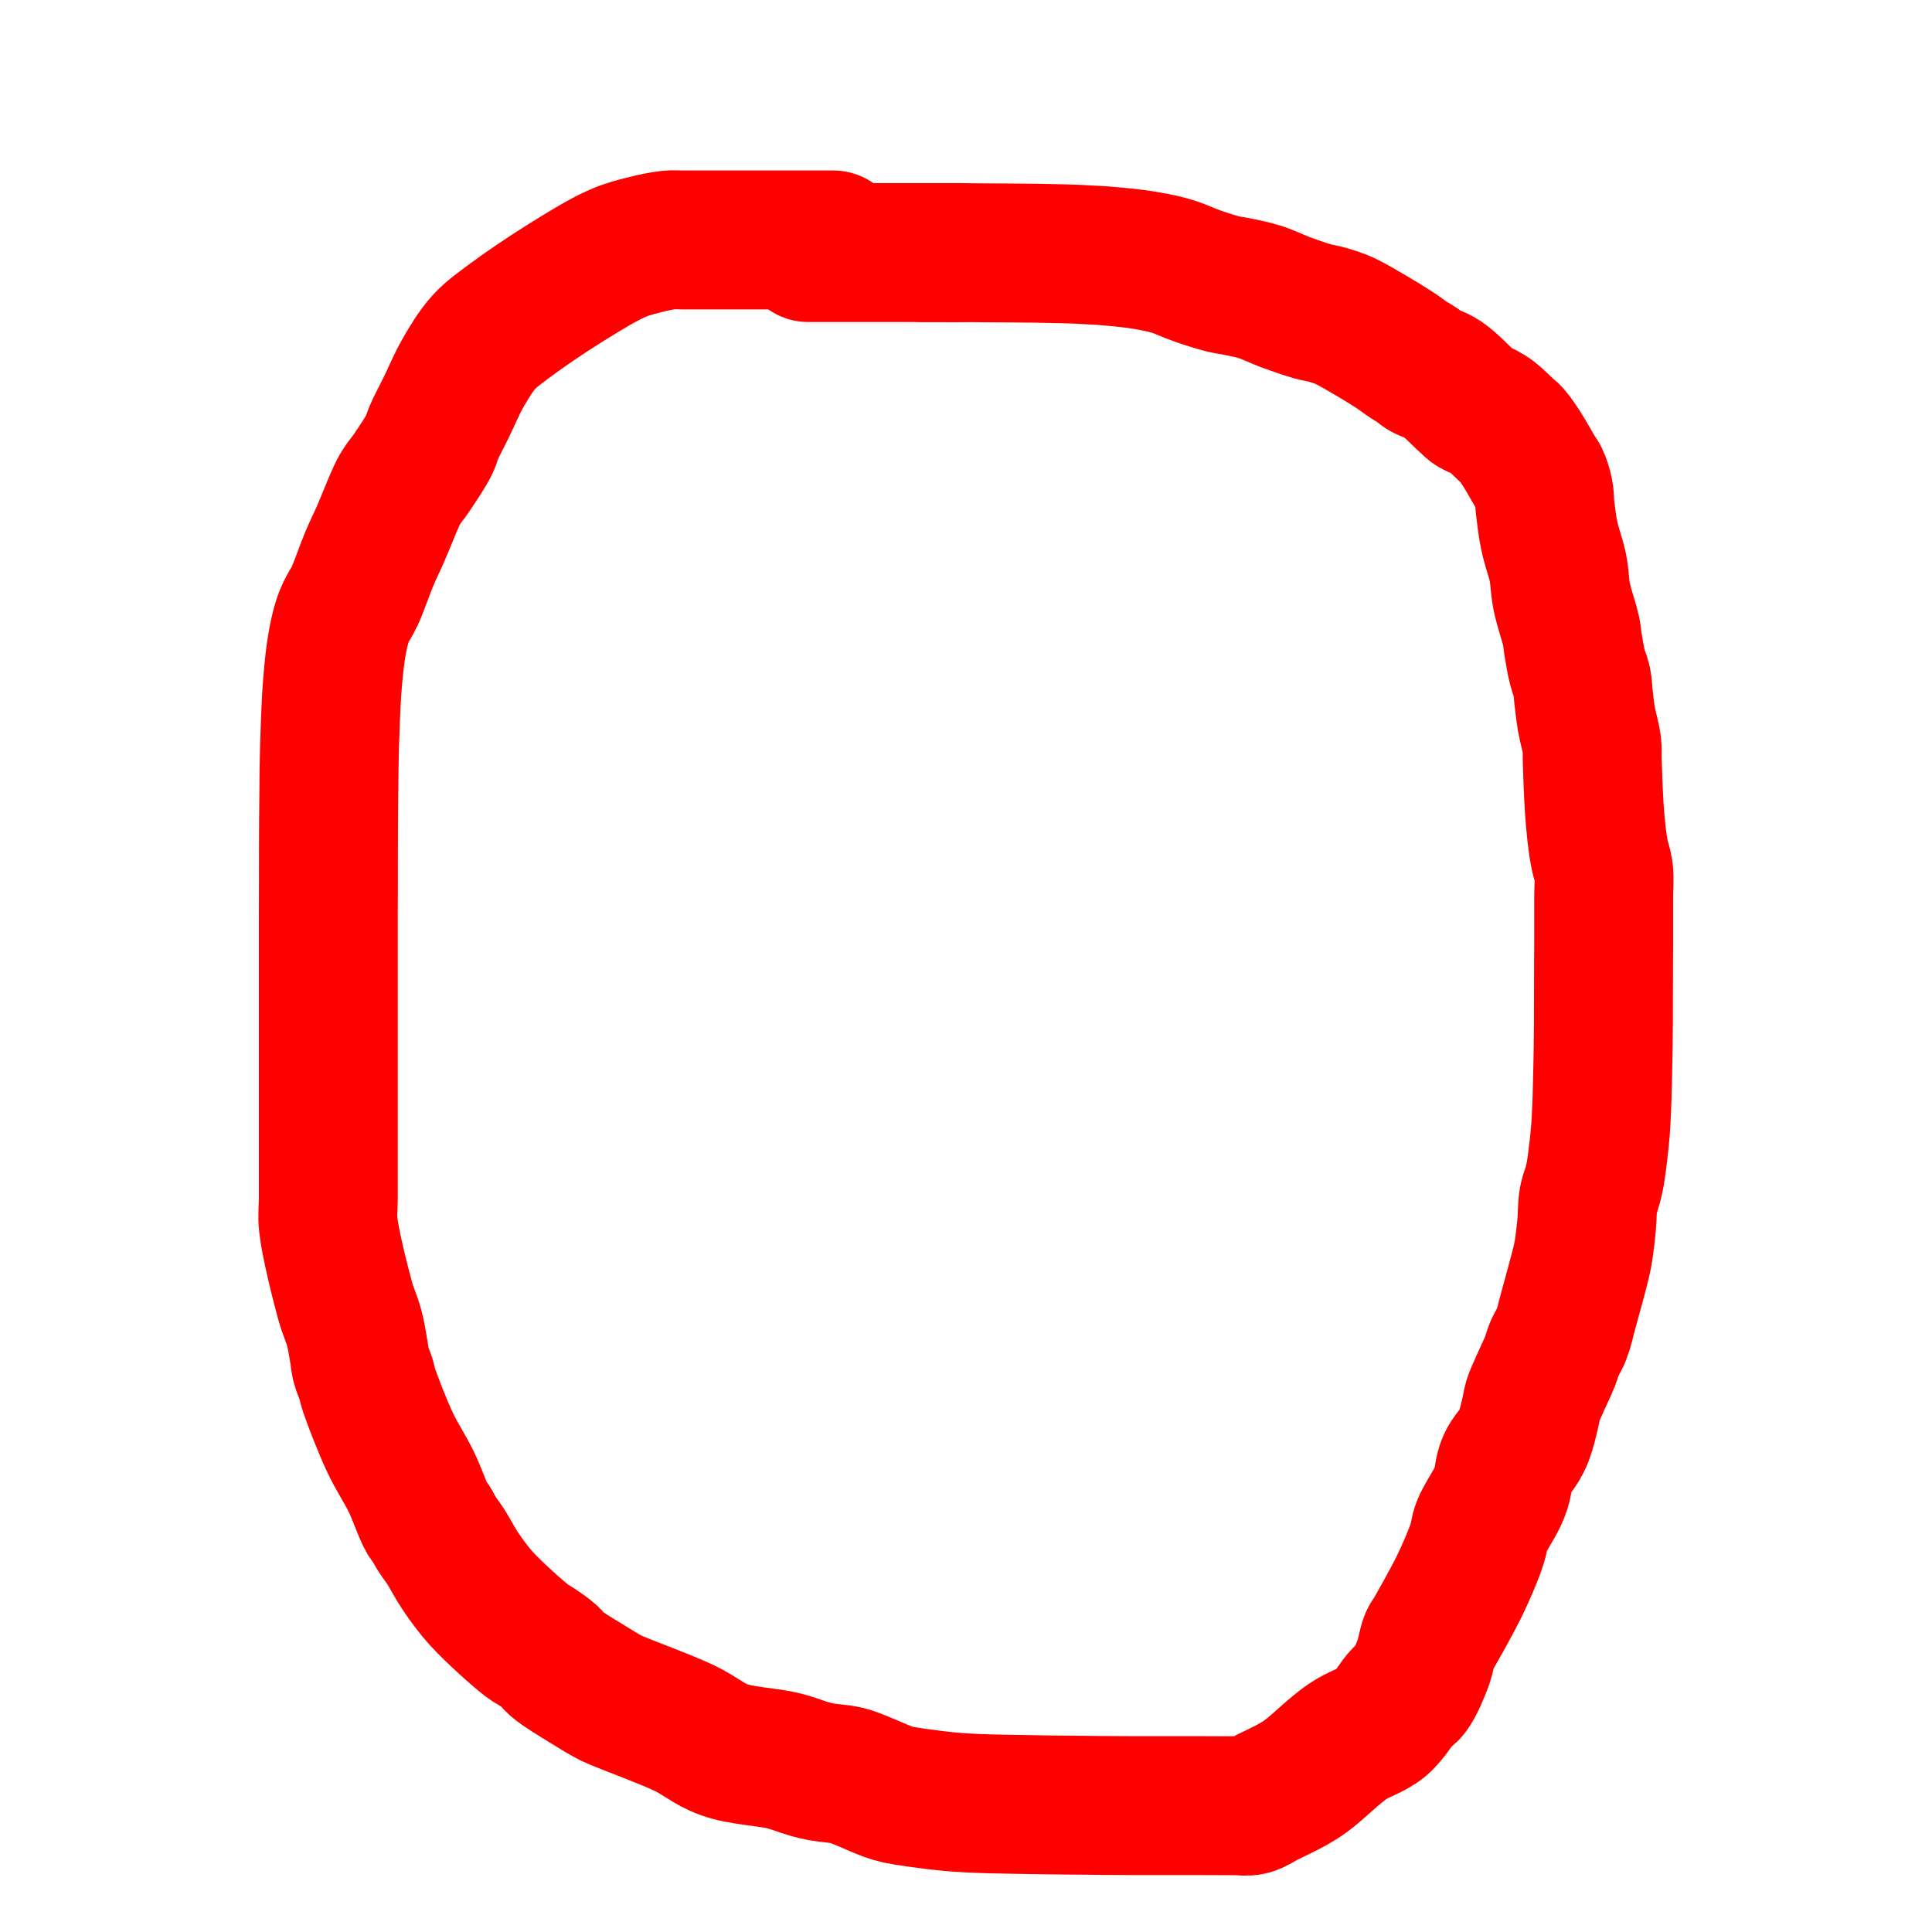
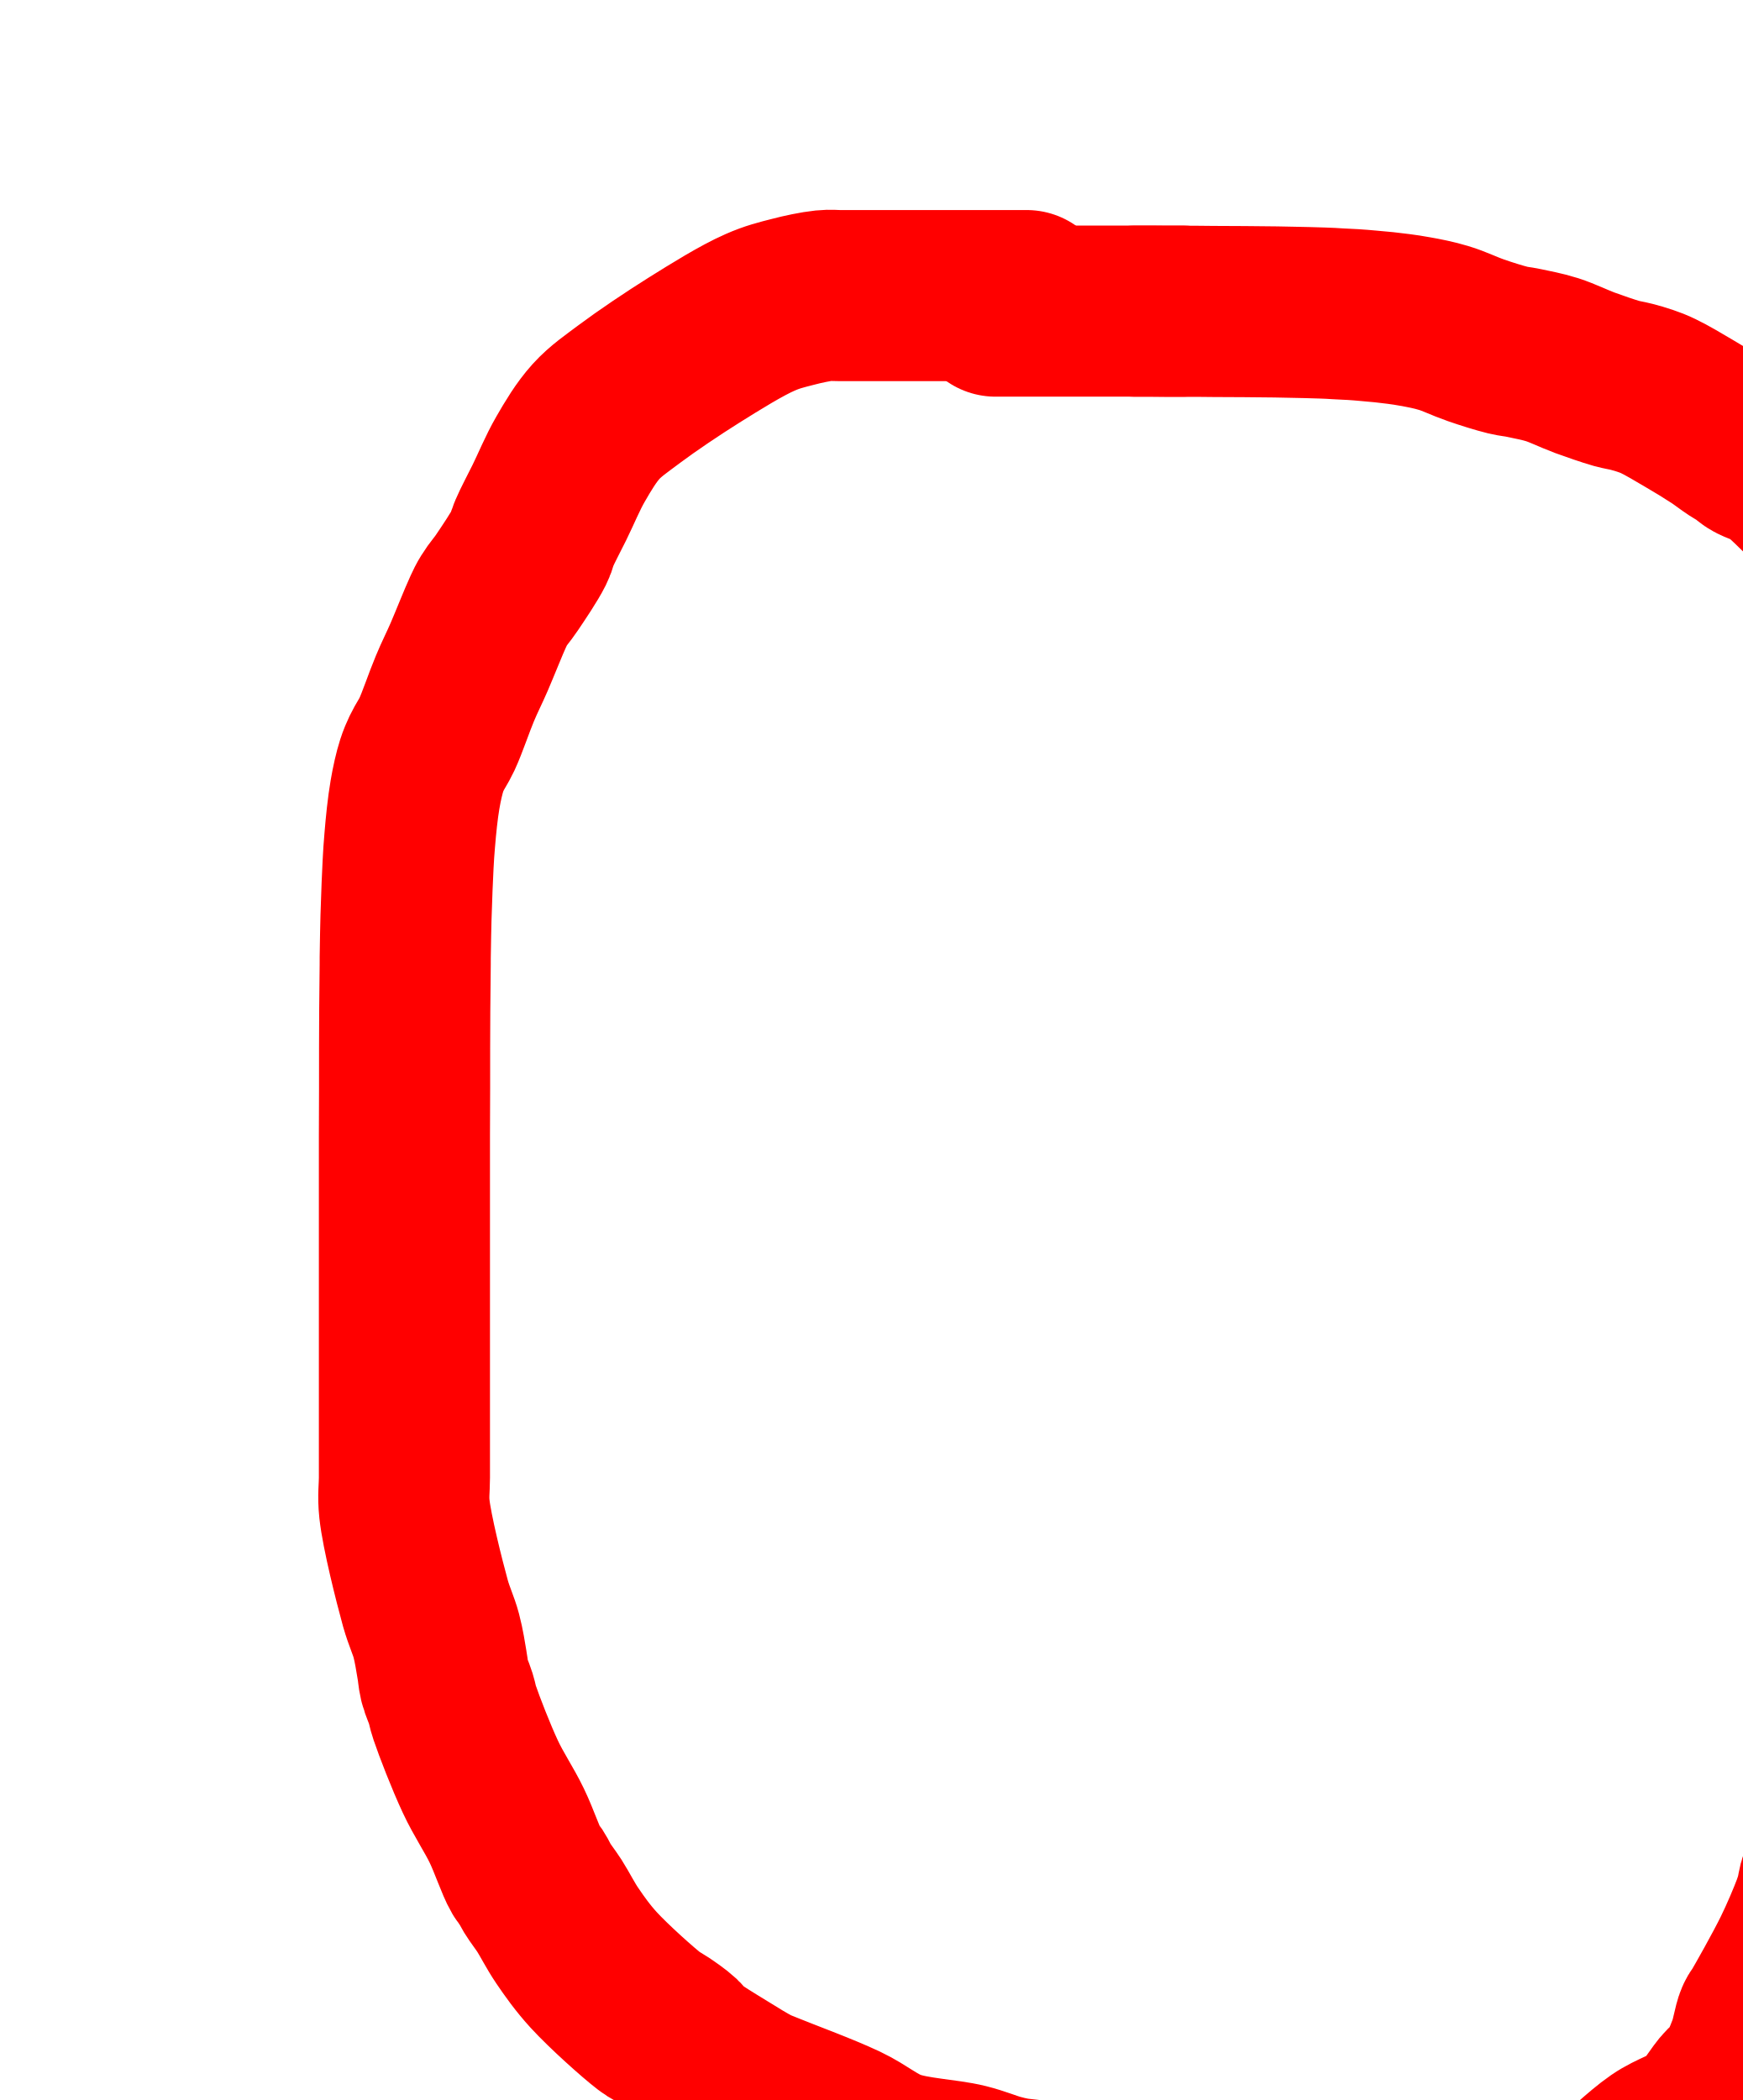
- <svg xmlns="http://www.w3.org/2000/svg" xmlns:ns1="https://sketch.io/dtd/" version="1.1" ns1:metadata="eyJuYW1lIjoiRHJhd2luZyIsInN1cmZhY2UiOnsibWV0aG9kIjoiZmlsbCIsImJsZW5kIjoibm9ybWFsIiwiZW5hYmxlZCI6dHJ1ZSwib3BhY2l0eSI6MSwidHlwZSI6InBhdHRlcm4iLCJwYXR0ZXJuIjp7InR5cGUiOiJwYXR0ZXJuIiwicmVmbGVjdCI6Im5vLXJlZmxlY3QiLCJyZXBlYXQiOiJyZXBlYXQiLCJzbW9vdGhpbmciOmZhbHNlLCJzcmMiOiJ0cmFuc3BhcmVudExpZ2h0Iiwic3giOjEsInN5IjoxLCJ4MCI6MC41LCJ4MSI6MSwieTAiOjAuNSwieTEiOjF9fSwiY2xpcFBhdGgiOnsiZW5hYmxlZCI6dHJ1ZSwic3R5bGUiOnsic3Ryb2tlU3R5bGUiOiJibGFjayIsImxpbmVXaWR0aCI6MX19LCJkZXNjcmlwdGlvbiI6Ik1hZGUgd2l0aCBTa2V0Y2hwYWQiLCJtZXRhZGF0YSI6e30sImV4cG9ydERQSSI6NzIsImV4cG9ydEZvcm1hdCI6InBuZyIsImV4cG9ydFF1YWxpdHkiOjAuOTUsInVuaXRzIjoicHgiLCJ3aWR0aCI6MTUzLCJoZWlnaHQiOjE1MywicGFnZXMiOlt7IndpZHRoIjoxNTMsImhlaWdodCI6MTUzfV0sInV1aWQiOiI5MjEwYjk2Yy0zOTUwLTRjYzctOWM5YS0zZTEwYzE5Njg0MWYifQ==" width="100" height="100" viewBox="0 0 153 153" ns1:version="2021.4.25.11">
+ <svg xmlns="http://www.w3.org/2000/svg" xmlns:ns1="https://sketch.io/dtd/" version="1.1" ns1:metadata="eyJuYW1lIjoiRHJhd2luZyIsInN1cmZhY2UiOnsibWV0aG9kIjoiZmlsbCIsImJsZW5kIjoibm9ybWFsIiwiZW5hYmxlZCI6dHJ1ZSwib3BhY2l0eSI6MSwidHlwZSI6InBhdHRlcm4iLCJwYXR0ZXJuIjp7InR5cGUiOiJwYXR0ZXJuIiwicmVmbGVjdCI6Im5vLXJlZmxlY3QiLCJyZXBlYXQiOiJyZXBlYXQiLCJzbW9vdGhpbmciOmZhbHNlLCJzcmMiOiJ0cmFuc3BhcmVudExpZ2h0Iiwic3giOjEsInN5IjoxLCJ4MCI6MC41LCJ4MSI6MSwieTAiOjAuNSwieTEiOjF9fSwiY2xpcFBhdGgiOnsiZW5hYmxlZCI6dHJ1ZSwic3R5bGUiOnsic3Ryb2tlU3R5bGUiOiJibGFjayIsImxpbmVXaWR0aCI6MX19LCJkZXNjcmlwdGlvbiI6Ik1hZGUgd2l0aCBTa2V0Y2hwYWQiLCJtZXRhZGF0YSI6e30sImV4cG9ydERQSSI6NzIsImV4cG9ydEZvcm1hdCI6InBuZyIsImV4cG9ydFF1YWxpdHkiOjAuOTUsInVuaXRzIjoicHgiLCJ3aWR0aCI6MTUzLCJoZWlnaHQiOjE1MywicGFnZXMiOlt7IndpZHRoIjoxNTMsImhlaWdodCI6MTUzfV0sInV1aWQiOiI5MjEwYjk2Yy0zOTUwLTRjYzctOWM5YS0zZTEwYzE5Njg0MWYifQ==" ns1:version="2021.4.25.11">
  <path ns1:tool="pencil" style="fill: none; stroke: #FF0000; mix-blend-mode: source-over; stroke-dasharray: none; stroke-dashoffset: 0; stroke-linecap: round; stroke-linejoin: miter; stroke-miterlimit: 4; stroke-opacity: 1; stroke-width: 11;" d="M40.04 0.02 C40.04 0.02 40.04 0.02 40.04 0.02 40.04 0.02 39.37 0.02 39.04 0.02 38.71 0.02 38.43 0.02 38.04 0.02 37.49 0.02 36.59 0.02 36.04 0.02 35.65 0.02 35.46 0.02 35.04 0.02 34.31 0.02 32.77 0.02 32.04 0.02 31.62 0.02 31.37 0.02 31.04 0.02 30.71 0.02 30.43 0.02 30.04 0.02 29.49 0.02 28.59 0.02 28.04 0.02 27.65 0.02 27.43 -0.02 27.04 0.02 26.47 0.08 25.66 0.25 24.98 0.43 24.28 0.61 23.69 0.75 22.9 1.1 21.71 1.62 20.04 2.66 18.65 3.53 17.25 4.41 15.66 5.48 14.52 6.33 13.67 6.97 12.99 7.42 12.36 8.11 11.72 8.82 11.21 9.68 10.72 10.53 10.21 11.41 9.78 12.47 9.36 13.32 9 14.05 8.6 14.79 8.37 15.33 8.22 15.67 8.23 15.85 8.06 16.19 7.77 16.78 7.05 17.85 6.63 18.47 6.33 18.92 6.02 19.25 5.81 19.6 5.64 19.87 5.58 20.01 5.42 20.35 5.12 21 4.58 22.37 4.2 23.25 3.88 23.99 3.59 24.54 3.28 25.29 2.91 26.17 2.48 27.47 2.13 28.22 1.9 28.71 1.66 29.03 1.49 29.39 1.35 29.69 1.26 29.89 1.15 30.23 0.99 30.73 0.84 31.4 0.72 32.1 0.57 32.97 0.46 34.06 0.38 35.04 0.29 36.03 0.25 37.13 0.21 38.02 0.18 38.75 0.16 39.35 0.14 40.02 0.12 40.69 0.11 41.47 0.1 42.02 0.09 42.41 0.09 42.69 0.09 43.02 0.09 43.35 0.08 43.69 0.08 44.02 0.08 44.35 0.07 44.69 0.07 45.02 0.07 45.35 0.06 45.56 0.06 46.02 0.05 47.05 0.05 49.57 0.05 51.02 0.05 52.15 0.04 52.95 0.04 54.02 0.04 55.26 0.04 57.13 0.04 58.02 0.04 58.46 0.04 58.69 0.04 59.02 0.04 59.35 0.04 59.69 0.04 60.02 0.04 60.35 0.04 60.69 0.04 61.02 0.04 61.35 0.04 61.63 0.04 62.02 0.04 62.57 0.04 63.35 0.04 64.02 0.04 64.69 0.04 65.35 0.04 66.02 0.04 66.69 0.04 67.35 0.04 68.02 0.04 68.69 0.04 69.35 0.04 70.02 0.04 70.69 0.04 71.35 0.04 72.02 0.04 72.69 0.04 73.35 0.04 74.02 0.04 74.69 0.04 75.35 0.04 76.02 0.04 76.69 -0.05 77.18 0.04 78.02 0.2 79.5 0.98 82.6 1.39 84.09 1.64 84.97 1.91 85.49 2.09 86.17 2.26 86.81 2.37 87.54 2.46 88.07 2.53 88.45 2.53 88.71 2.61 89.05 2.7 89.42 2.91 89.84 3.02 90.2 3.12 90.52 3.13 90.71 3.27 91.12 3.57 92.01 4.33 93.97 4.92 95.23 5.45 96.37 6.12 97.34 6.62 98.38 7.09 99.35 7.55 100.74 7.86 101.26 7.98 101.47 8.07 101.51 8.18 101.67 8.31 101.87 8.42 102.13 8.58 102.4 8.79 102.74 9.08 103.1 9.36 103.53 9.71 104.08 10.06 104.79 10.5 105.44 10.99 106.16 11.49 106.87 12.2 107.65 13.15 108.69 15.08 110.42 15.83 110.99 16.13 111.22 16.26 111.24 16.51 111.41 16.84 111.63 17.35 111.98 17.63 112.24 17.82 112.42 17.84 112.55 18.07 112.75 18.54 113.17 19.75 113.89 20.53 114.37 21.2 114.79 21.94 115.24 22.45 115.5 22.78 115.66 22.89 115.69 23.28 115.85 24.24 116.25 26.81 117.19 28.26 117.88 29.44 118.44 30.21 119.17 31.4 119.59 32.77 120.08 34.85 120.15 36.09 120.46 36.93 120.67 37.62 120.97 38.18 121.12 38.55 121.22 38.75 121.27 39.12 121.34 39.65 121.44 40.51 121.48 41.07 121.61 41.51 121.72 41.78 121.84 42.21 122.01 42.8 122.24 43.72 122.67 44.27 122.87 44.63 123 44.78 123.05 45.17 123.14 45.86 123.29 47.36 123.48 48.07 123.57 48.49 123.62 48.67 123.64 49.06 123.68 49.61 123.73 50.21 123.78 51.05 123.82 52.51 123.89 55.39 123.92 57.04 123.95 58.21 123.97 59.14 123.97 60.04 123.98 60.77 123.99 61.31 124 62.04 124 62.94 124.01 64.31 124.01 65.04 124.01 65.46 124.01 65.65 124.01 66.04 124.01 66.59 124.01 67.49 124.01 68.04 124.01 68.43 124.01 68.62 124.01 69.04 124.01 69.77 124.01 71.31 124.02 72.04 124.02 72.46 124.02 72.69 124.1 73.04 124.02 73.46 123.92 73.87 123.6 74.36 123.36 74.96 123.06 75.79 122.68 76.36 122.36 76.8 122.11 77.04 121.97 77.51 121.63 78.33 121.03 79.68 119.67 80.74 118.94 81.64 118.32 82.66 118.08 83.41 117.46 84.12 116.87 84.7 115.77 85.14 115.34 85.36 115.12 85.51 115.13 85.7 114.89 86.04 114.46 86.48 113.42 86.74 112.72 86.97 112.1 87.08 111.27 87.24 110.91 87.31 110.74 87.35 110.75 87.46 110.57 87.81 109.98 89 107.87 89.6 106.65 90.1 105.63 90.59 104.46 90.85 103.77 90.99 103.39 91.05 103.18 91.13 102.88 91.21 102.57 91.21 102.31 91.35 101.94 91.58 101.33 92.32 100.23 92.6 99.65 92.76 99.31 92.83 99.15 92.94 98.81 93.1 98.31 93.12 97.5 93.37 96.94 93.6 96.4 94.11 95.91 94.35 95.5 94.52 95.21 94.61 95.04 94.73 94.72 94.91 94.25 95.11 93.42 95.23 92.91 95.32 92.54 95.33 92.28 95.43 91.95 95.55 91.58 95.72 91.23 95.91 90.79 96.16 90.21 96.61 89.3 96.82 88.76 96.96 88.41 96.98 88.18 97.11 87.87 97.26 87.5 97.53 87.14 97.7 86.7 97.91 86.17 98.01 85.62 98.21 84.9 98.5 83.83 99.07 81.8 99.27 80.92 99.37 80.49 99.4 80.34 99.46 79.96 99.54 79.42 99.63 78.66 99.69 78 99.75 77.34 99.73 76.57 99.83 76.01 99.91 75.58 100.08 75.25 100.17 74.89 100.26 74.56 100.31 74.31 100.38 73.94 100.47 73.41 100.58 72.53 100.64 71.99 100.69 71.61 100.71 71.33 100.74 71 100.77 70.67 100.8 70.4 100.82 70.01 100.85 69.46 100.89 68.68 100.91 68.01 100.93 67.35 100.95 66.57 100.96 66.02 100.97 65.63 100.97 65.35 100.98 65.02 100.99 64.69 100.99 64.35 101 64.02 101 63.69 101.01 63.35 101.01 63.02 101.01 62.69 101.02 62.35 101.02 62.02 101.02 61.69 101.02 61.44 101.02 61.02 101.02 60.29 101.03 58.75 101.03 58.02 101.03 57.6 101.03 57.35 101.03 57.02 101.03 56.69 101.04 56.44 101.04 56.02 101.04 55.29 101.04 53.75 101.04 53.02 101.04 52.6 101.04 52.41 101.04 52.02 101.04 51.47 101.11 50.58 101.04 50.02 100.99 49.6 100.85 49.28 100.77 48.93 100.7 48.6 100.65 48.35 100.59 47.97 100.51 47.43 100.43 46.66 100.37 46 100.31 45.34 100.27 44.67 100.24 44.01 100.2 43.34 100.18 42.56 100.16 42.01 100.15 41.62 100.14 41.35 100.13 41.02 100.12 40.69 100.16 40.41 100.11 40.02 100.04 39.45 99.79 38.63 99.67 37.95 99.56 37.29 99.48 36.53 99.42 35.99 99.38 35.6 99.39 35.34 99.32 35 99.24 34.63 99.07 34.3 98.96 33.87 98.82 33.32 98.69 32.49 98.6 31.96 98.54 31.58 98.54 31.37 98.46 30.99 98.34 30.42 98.01 29.46 97.87 28.9 97.78 28.52 97.72 28.33 97.66 27.95 97.57 27.42 97.55 26.65 97.42 25.99 97.28 25.3 96.98 24.47 96.84 23.91 96.75 23.53 96.7 23.28 96.64 22.96 96.58 22.64 96.54 22.31 96.5 21.98 96.46 21.65 96.41 21.33 96.38 21 96.35 20.67 96.37 20.35 96.3 20.01 96.23 19.64 96.07 19.15 95.94 18.88 95.86 18.72 95.81 18.69 95.7 18.52 95.46 18.14 94.93 17.15 94.57 16.6 94.29 16.17 94.02 15.75 93.77 15.47 93.6 15.27 93.47 15.2 93.27 15.02 92.99 14.76 92.56 14.31 92.24 14.06 92 13.87 91.81 13.76 91.57 13.63 91.32 13.49 90.99 13.4 90.77 13.27 90.6 13.17 90.55 13.09 90.36 12.93 89.93 12.56 88.93 11.48 88.26 11.03 87.74 10.68 87.09 10.53 86.75 10.31 86.56 10.19 86.49 10.08 86.33 9.96 86.13 9.82 85.89 9.71 85.63 9.54 85.29 9.32 84.92 9.02 84.49 8.74 83.94 8.38 83.24 7.95 82.6 7.58 81.96 7.2 81.18 6.74 80.66 6.49 80.33 6.33 80.11 6.25 79.82 6.15 79.53 6.05 79.22 5.96 78.91 5.88 78.6 5.8 78.34 5.77 77.97 5.67 77.41 5.51 76.58 5.22 75.89 4.97 75.2 4.71 74.5 4.36 73.82 4.14 73.19 3.94 72.48 3.81 71.96 3.7 71.59 3.62 71.38 3.62 71 3.53 70.43 3.39 69.6 3.13 68.91 2.89 68.21 2.65 67.52 2.3 66.84 2.1 66.21 1.91 65.6 1.79 64.97 1.68 64.33 1.56 63.55 1.47 63.01 1.41 62.63 1.37 62.36 1.35 62.03 1.32 61.7 1.29 61.36 1.26 61.03 1.24 60.7 1.22 60.37 1.21 60.04 1.19 59.71 1.17 59.43 1.15 59.04 1.14 58.49 1.12 57.59 1.1 57.04 1.09 56.65 1.08 56.43 1.08 56.04 1.07 55.49 1.06 54.71 1.06 54.04 1.05 53.37 1.05 52.59 1.04 52.04 1.04 51.65 1.04 51.37 1.03 51.04 1.03 50.71 1.03 50.37 1.03 50.04 1.03 49.71 1.03 49.37 1.03 49.04 1.03 48.71 1.03 48.37 1.02 48.04 1.02 47.71 1.02 47.04 1.02 47.04 1.02 " transform="matrix(1,0,0,1,25.95899,18.98281)" />
  <path ns1:tool="pencil" style="fill: none; stroke: #FF0000; mix-blend-mode: source-over; stroke-dasharray: none; stroke-dashoffset: 0; stroke-linecap: round; stroke-linejoin: miter; stroke-miterlimit: 4; stroke-opacity: 1; stroke-width: 11;" d="M0 0 C0 0 0 0 0 0 0 0 0 0 0 0 0 0 0.61 0 1 0 1.55 0 2.45 0 3 0 3.39 0 3.58 0 4 0 4.73 0 6.27 0 7 0 7.42 0 7.67 0 8 0 8.33 0 8.67 0 9 0 9.33 0 9.67 0 10 0 10.33 0 10.67 0 11 0 11.33 0 12 0 12 0 " transform="matrix(1,0,0,1,64,20)" />
</svg>
